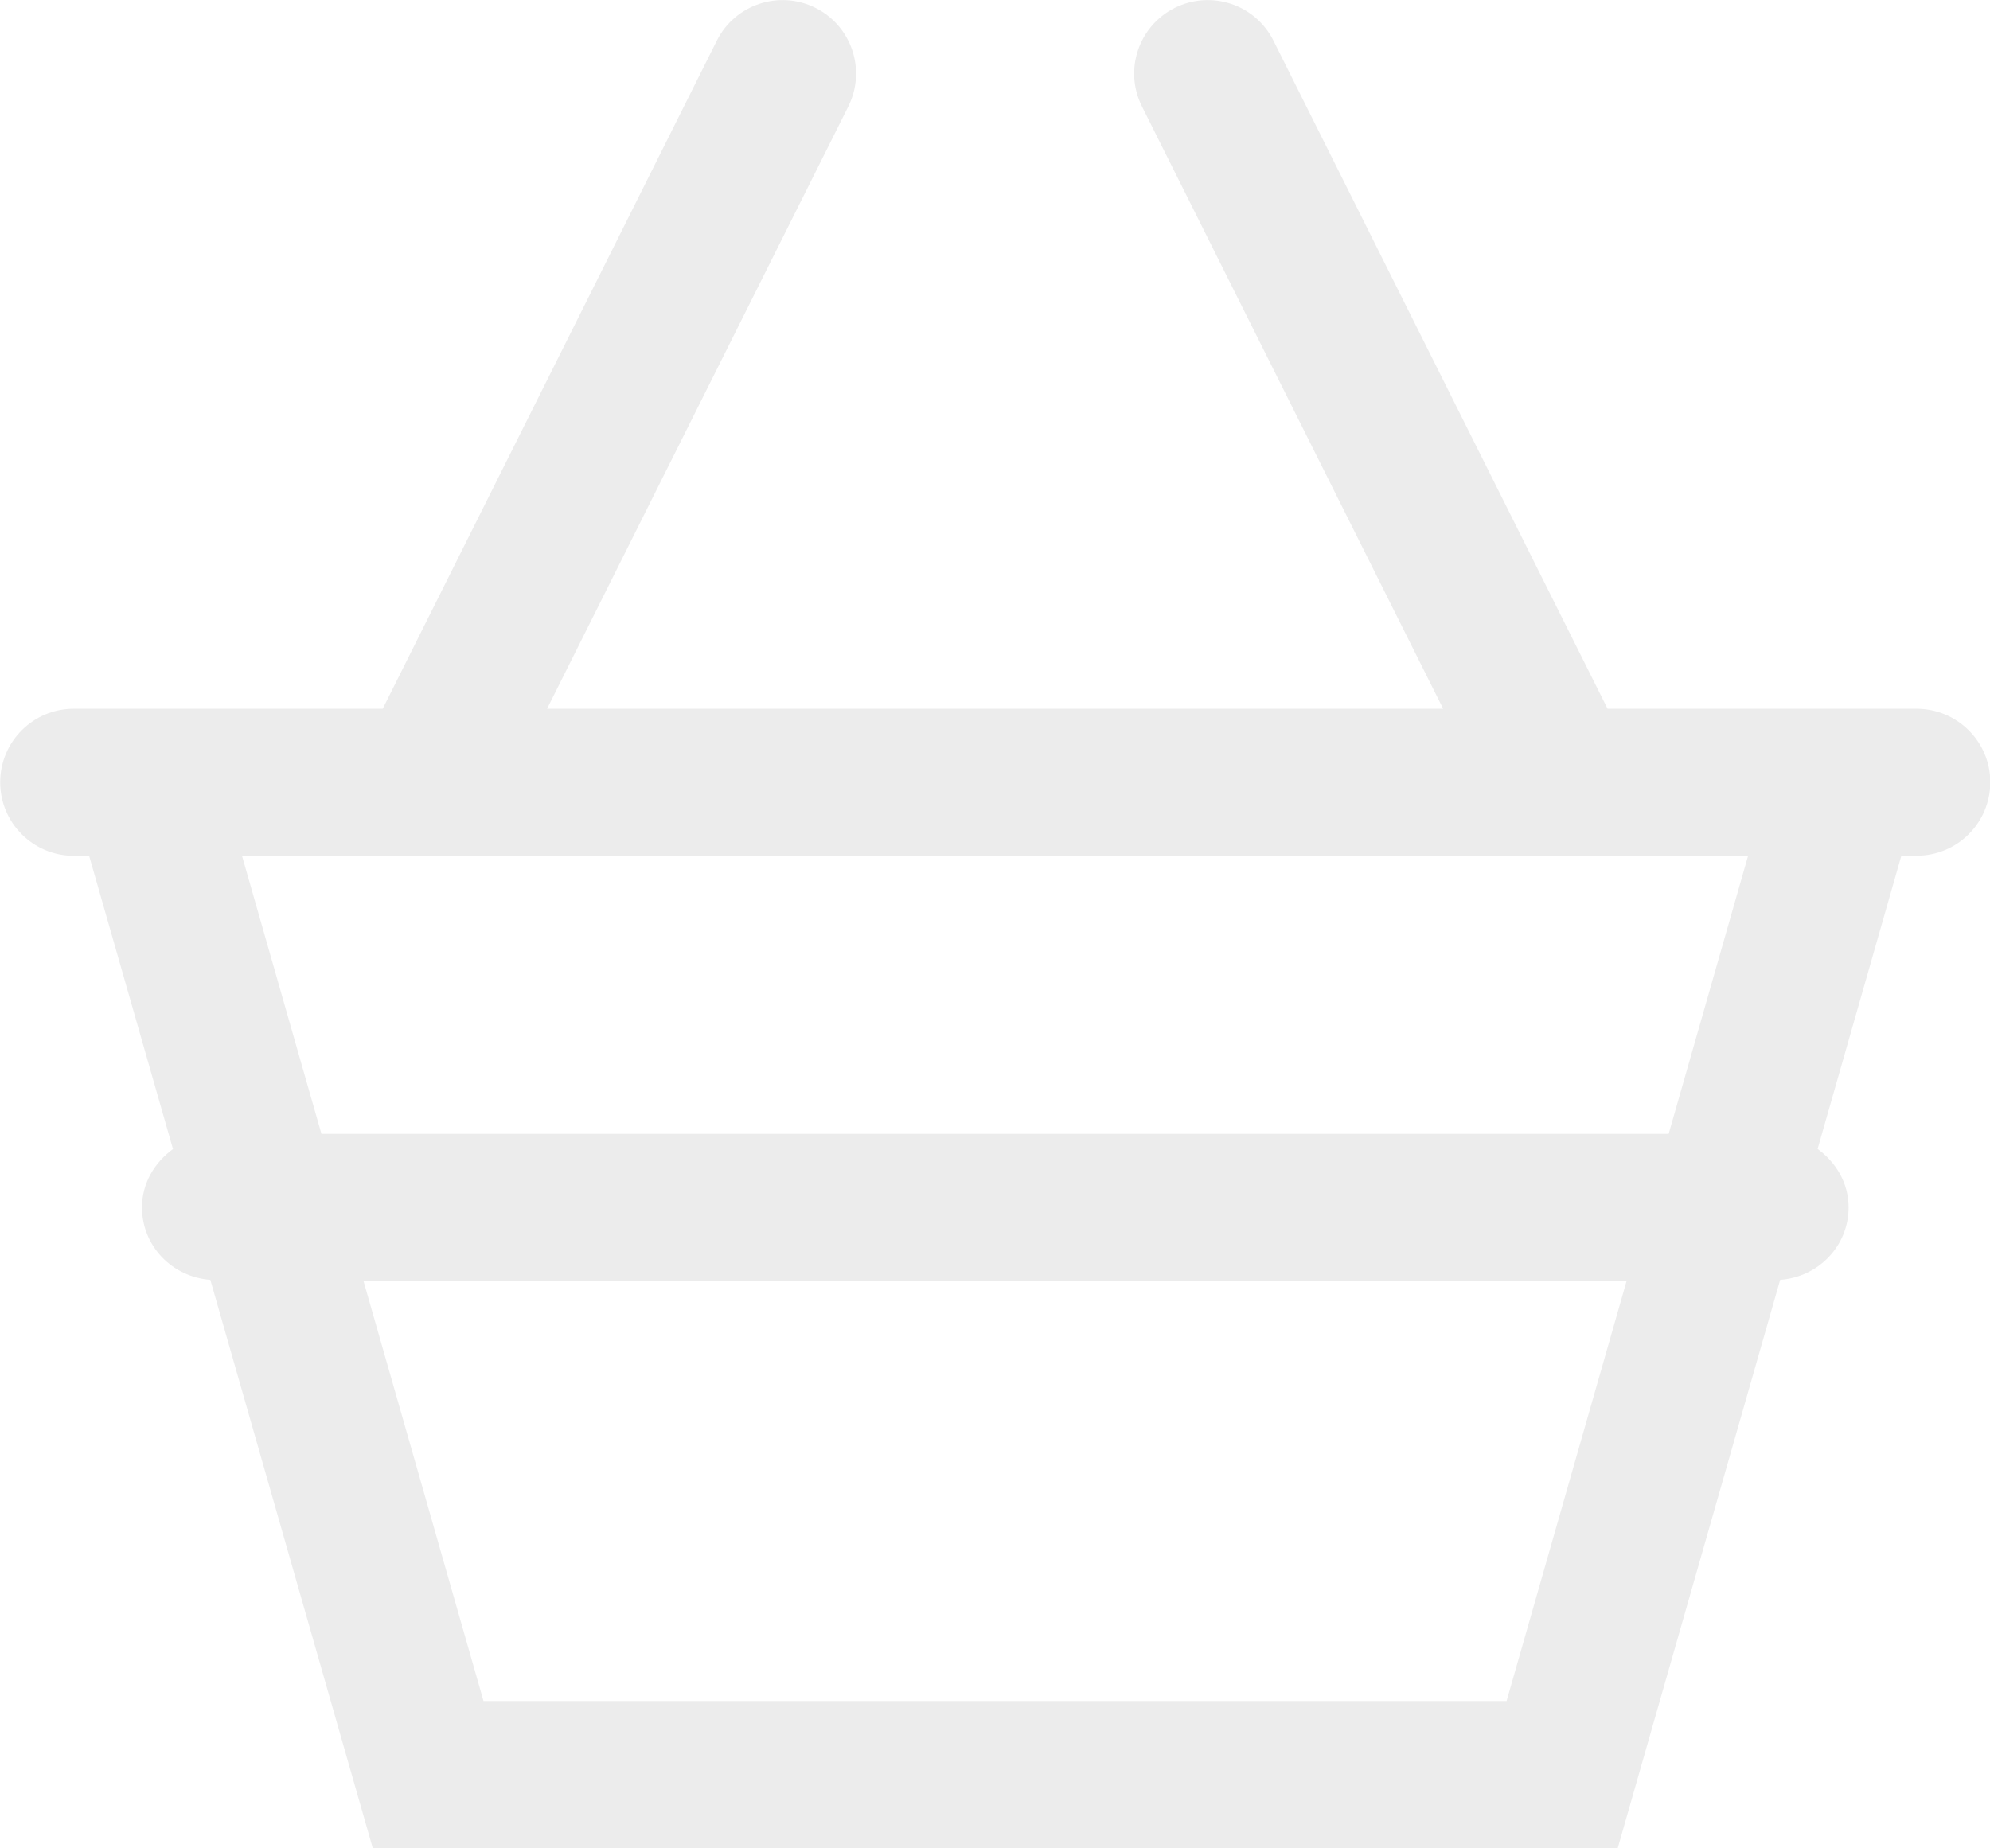
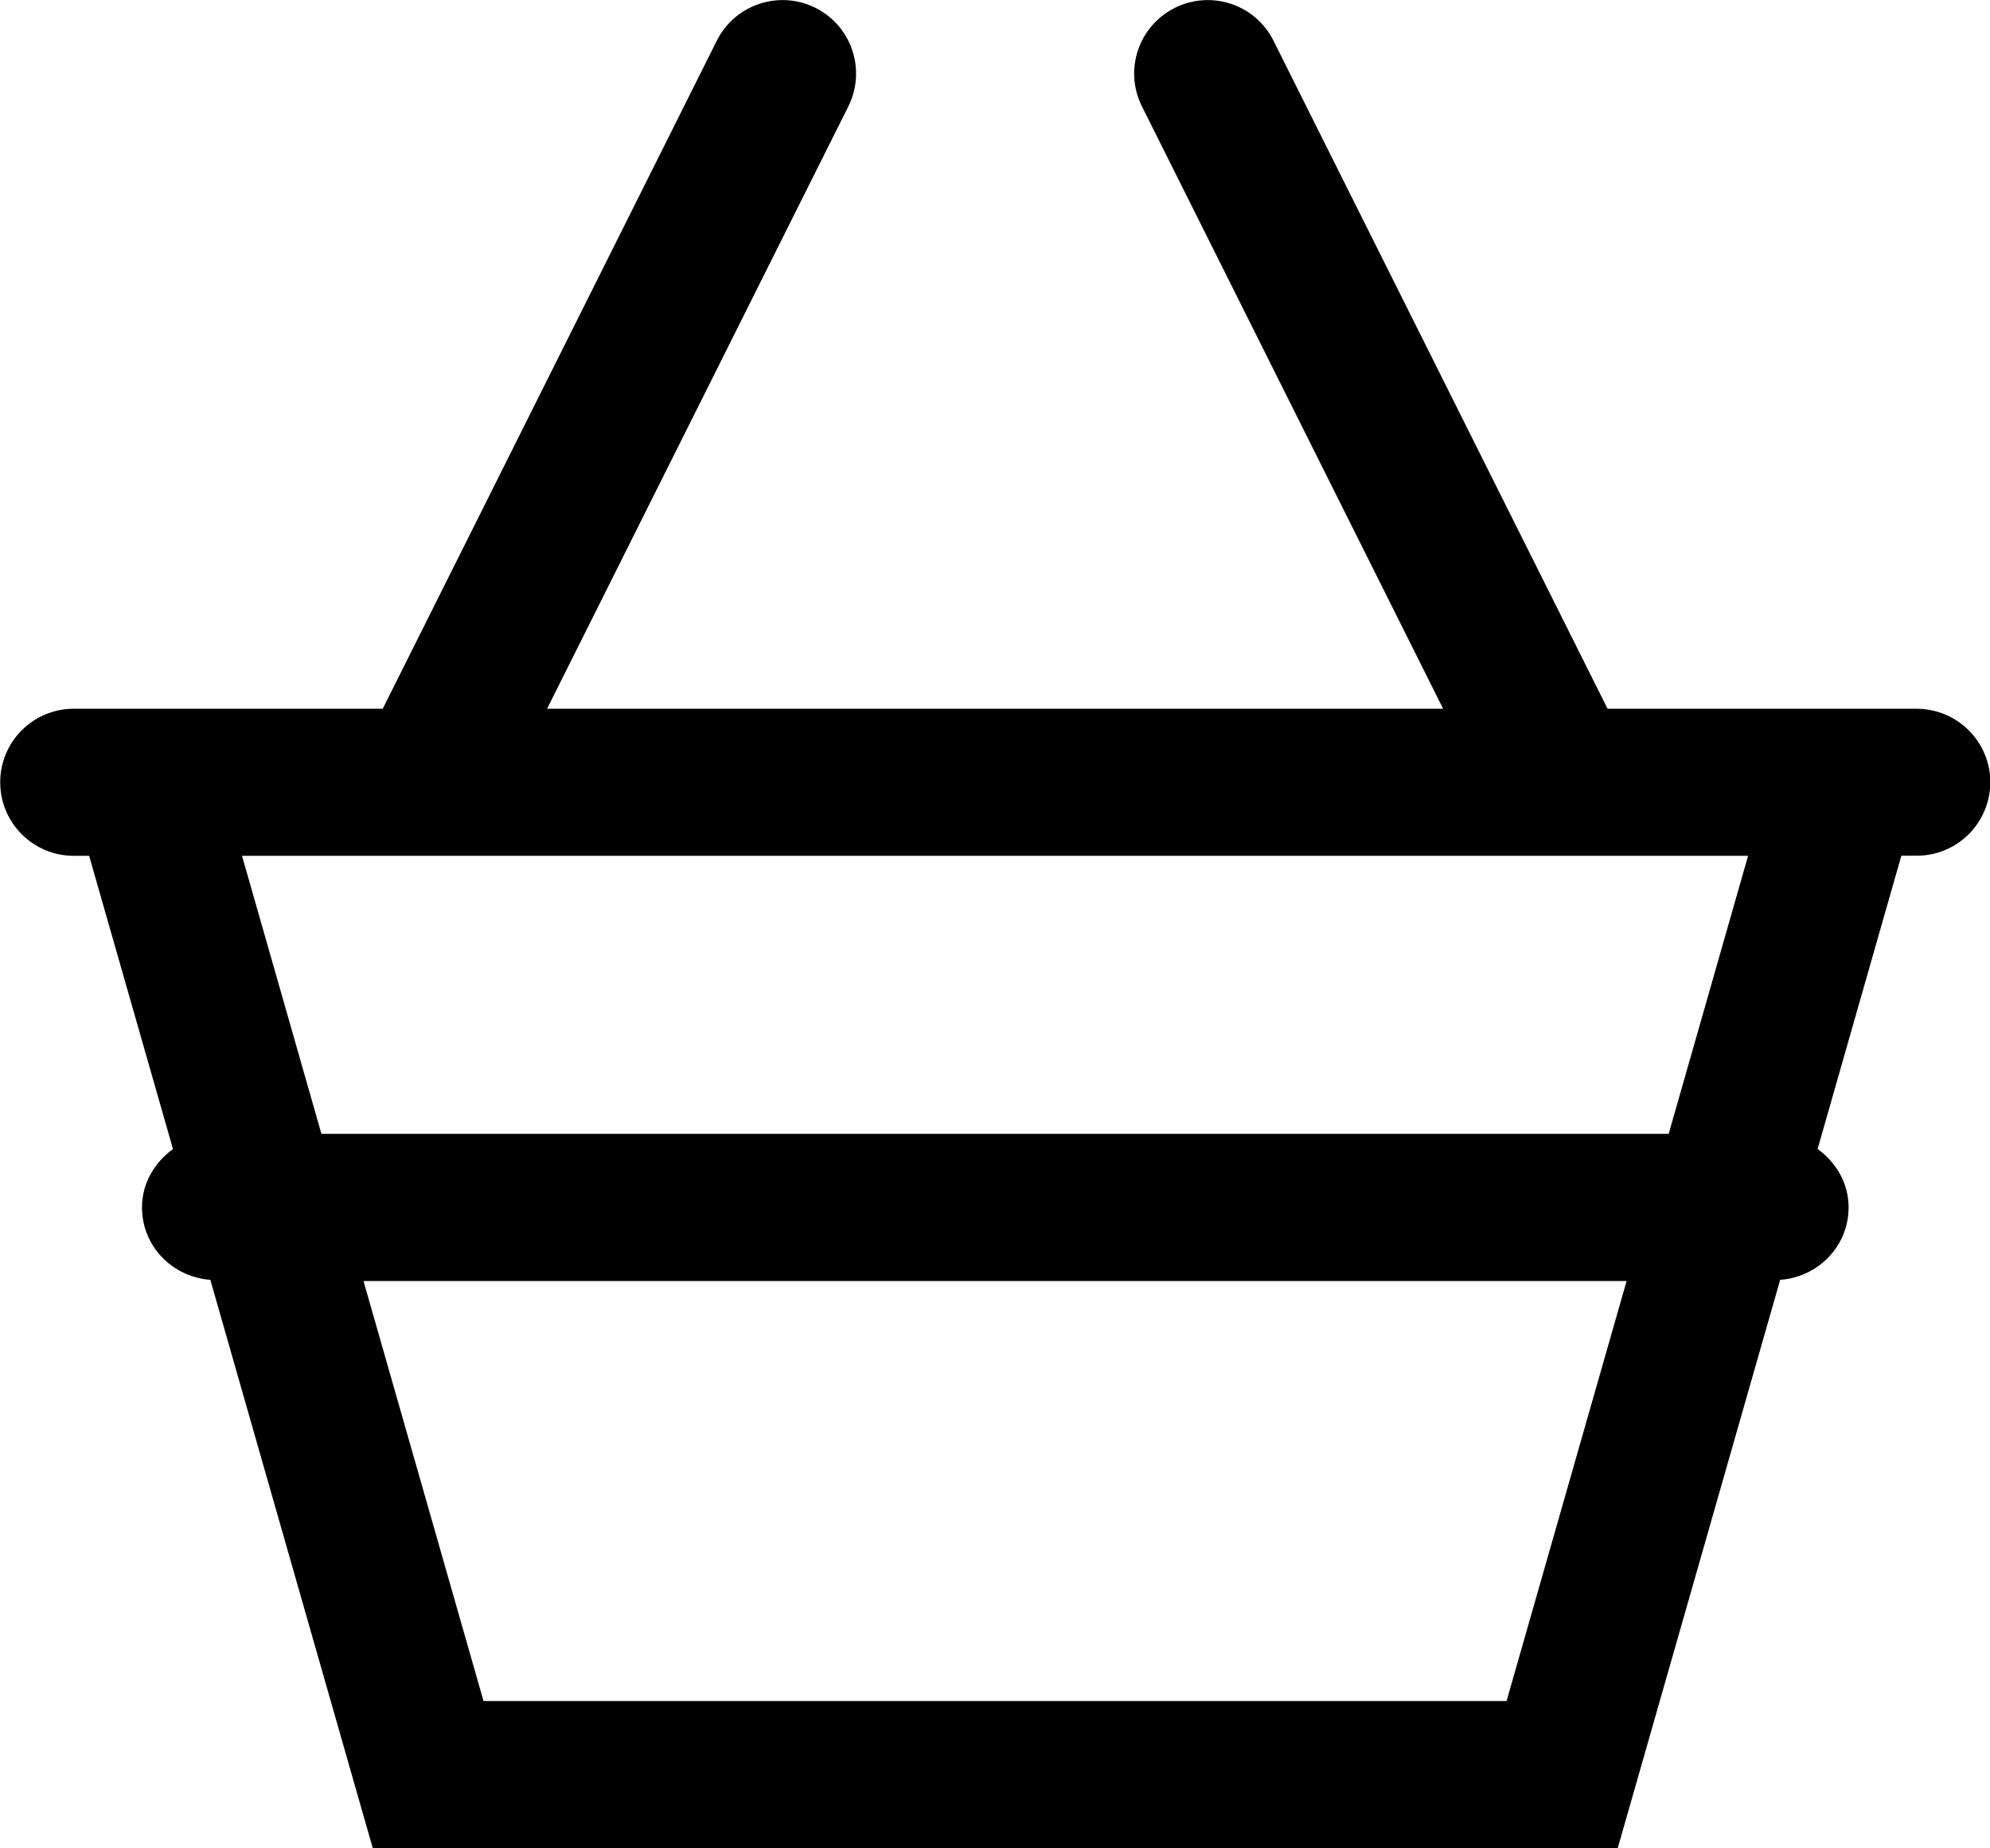
<svg xmlns="http://www.w3.org/2000/svg" version="1.1" id="Layer_1" x="0px" y="0px" width="20.294px" height="18.849px" viewBox="264.205 370.961 20.294 18.849" enable-background="new 264.205 370.961 20.294 18.849" xml:space="preserve">
-   <path fill="#ececec" d="M283.75,378.19h-3.151l-3.407-6.814c-0.185-0.37-0.634-0.52-1.006-0.335 c-0.371,0.186-0.521,0.636-0.335,1.006l3.071,6.143h-9.138l3.072-6.143c0.185-0.371,0.035-0.821-0.335-1.006 c-0.37-0.185-0.821-0.035-1.006,0.335l-3.407,6.814h-3.151c-0.414,0-0.75,0.336-0.75,0.75s0.336,0.75,0.75,0.75h0.157l0.855,2.991 c-0.187,0.137-0.316,0.347-0.316,0.595c0,0.396,0.309,0.71,0.697,0.739l1.656,5.795h12.697l1.656-5.795 c0.388-0.028,0.698-0.344,0.698-0.739c0-0.249-0.129-0.459-0.316-0.596l0.854-2.991h0.157c0.414,0,0.75-0.336,0.75-0.75 S284.164,378.19,283.75,378.19z M279.569,388.311h-10.433l-1.224-4.284h12.881L279.569,388.311z M281.222,382.526h-13.739 l-0.81-2.836h15.359L281.222,382.526z" />
+   <path d="M283.75,378.19h-3.151l-3.407-6.814c-0.185-0.37-0.634-0.52-1.006-0.335 c-0.371,0.186-0.521,0.636-0.335,1.006l3.071,6.143h-9.138l3.072-6.143c0.185-0.371,0.035-0.821-0.335-1.006 c-0.37-0.185-0.821-0.035-1.006,0.335l-3.407,6.814h-3.151c-0.414,0-0.75,0.336-0.75,0.75s0.336,0.75,0.75,0.75h0.157l0.855,2.991 c-0.187,0.137-0.316,0.347-0.316,0.595c0,0.396,0.309,0.71,0.697,0.739l1.656,5.795h12.697l1.656-5.795 c0.388-0.028,0.698-0.344,0.698-0.739c0-0.249-0.129-0.459-0.316-0.596l0.854-2.991h0.157c0.414,0,0.75-0.336,0.75-0.75 S284.164,378.19,283.75,378.19z M279.569,388.311h-10.433l-1.224-4.284h12.881L279.569,388.311z M281.222,382.526h-13.739 l-0.81-2.836h15.359L281.222,382.526z" />
</svg>
